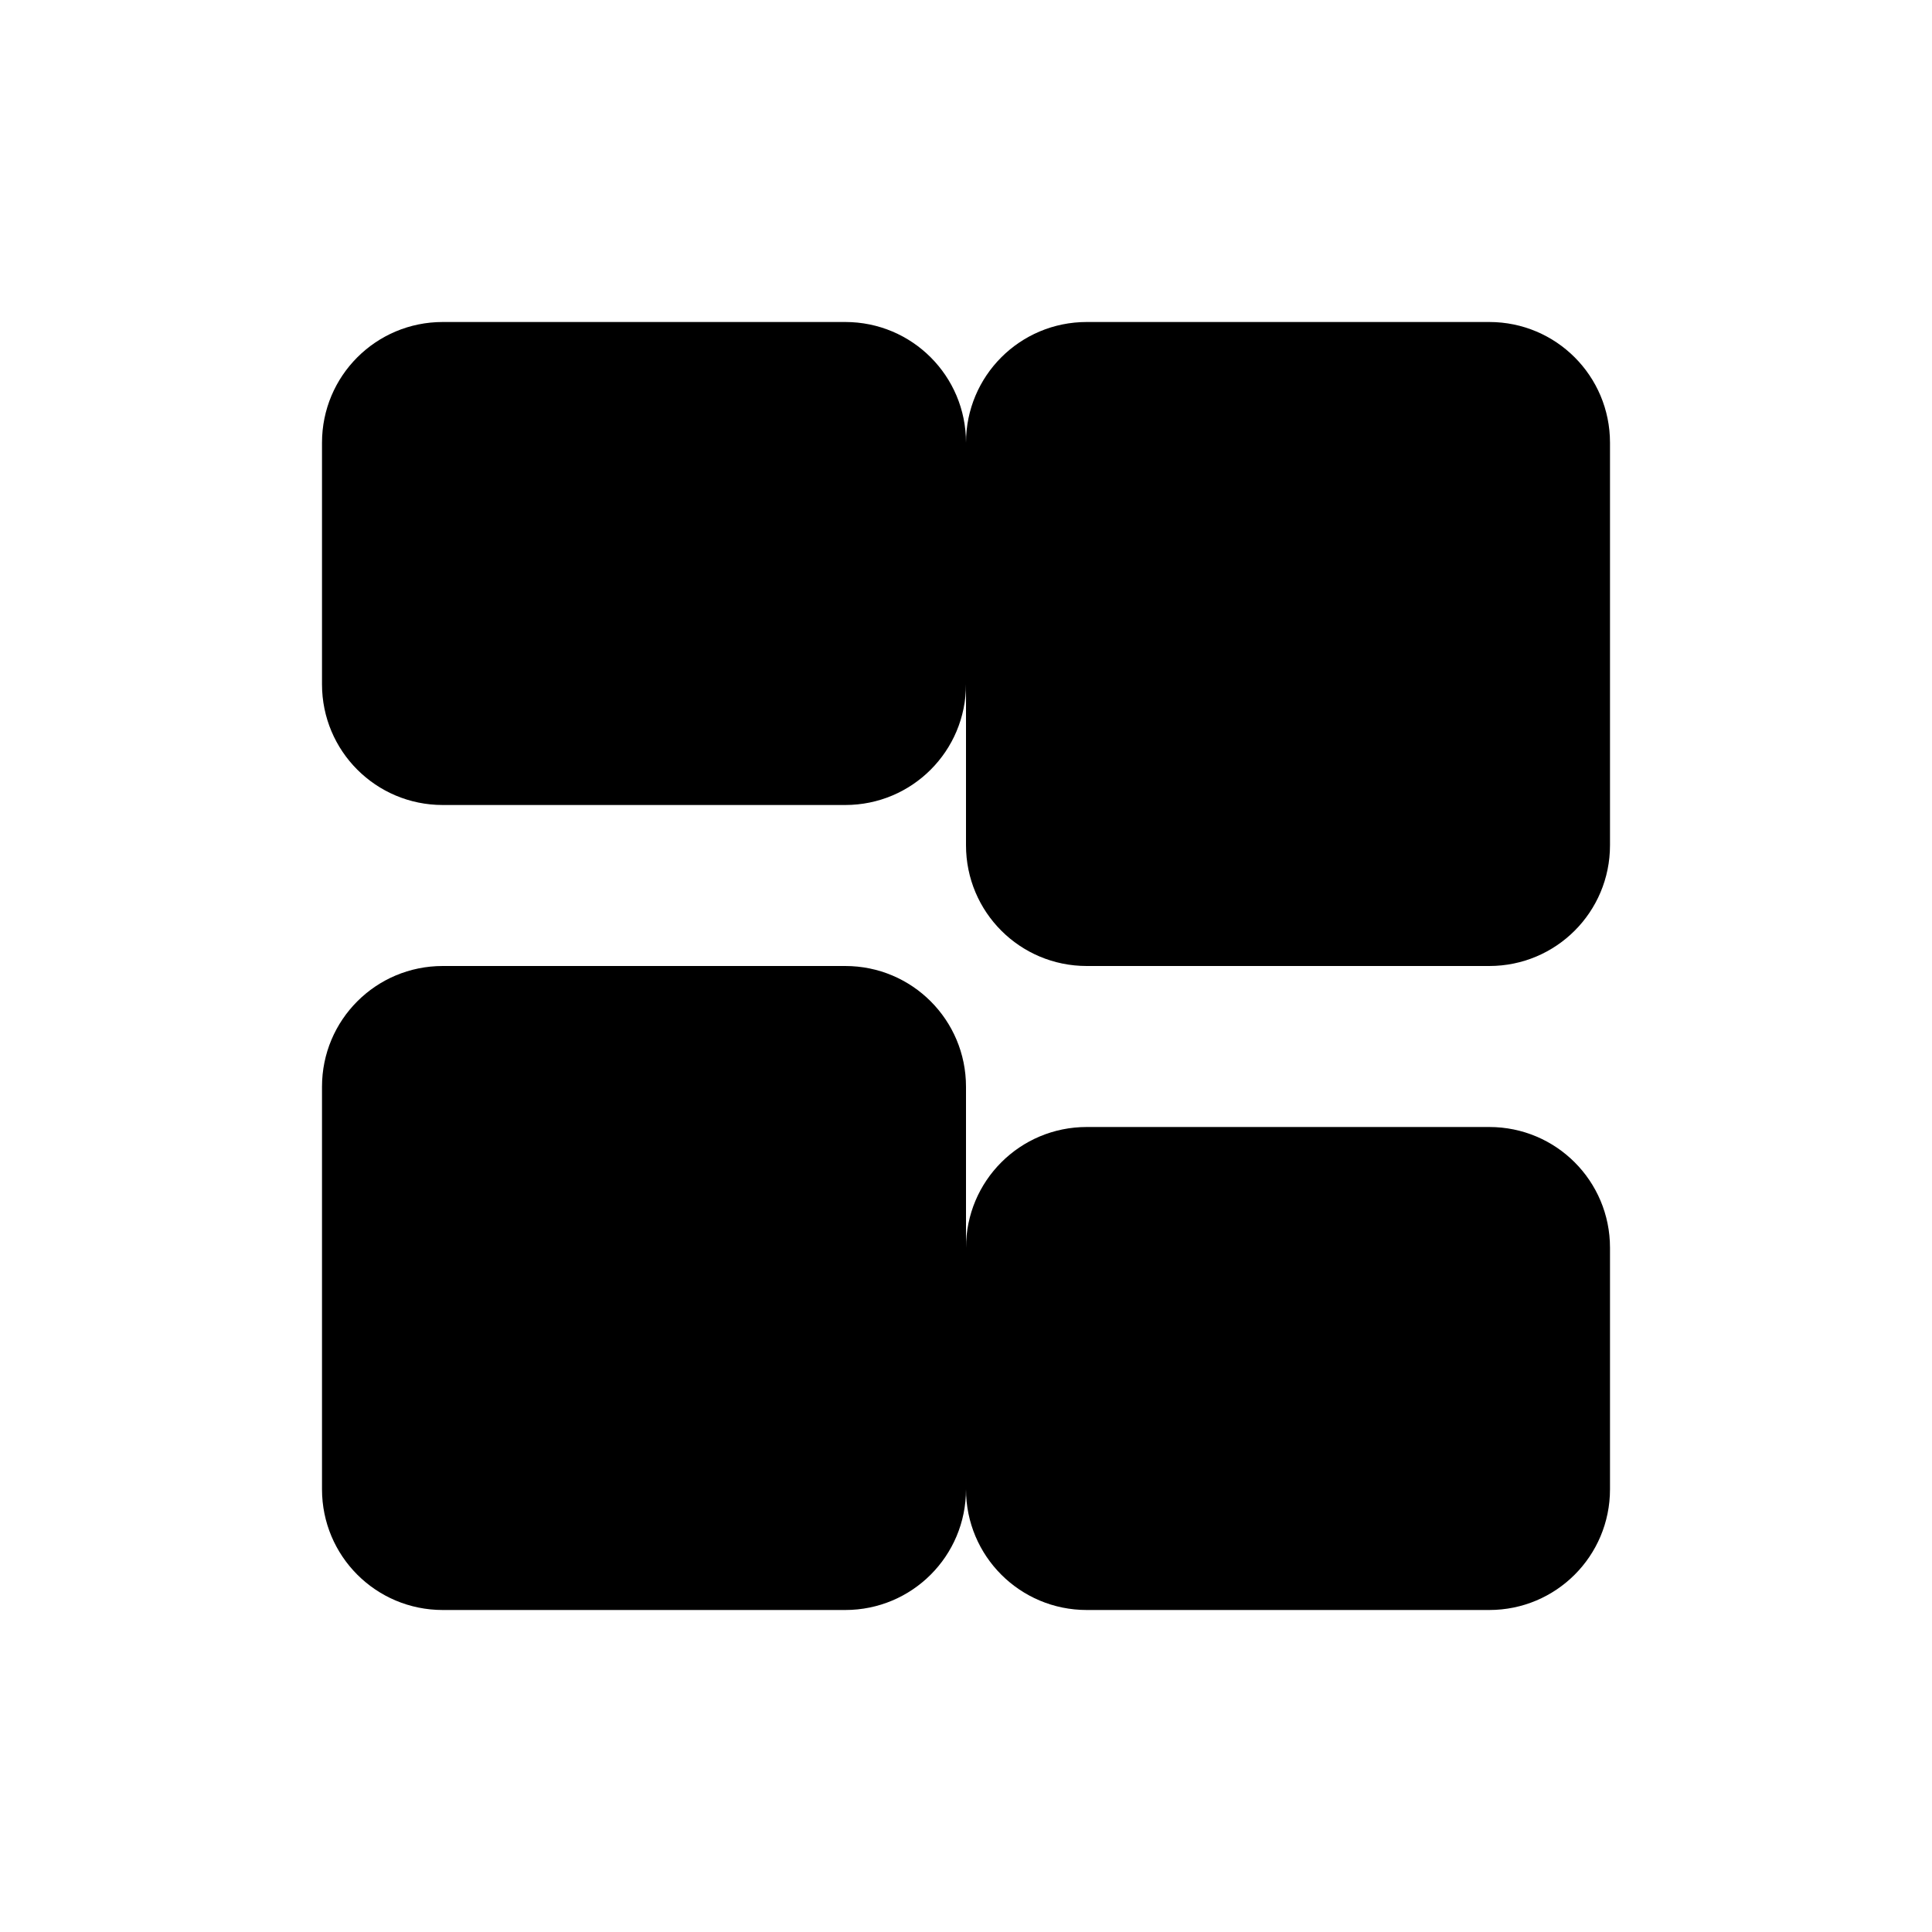
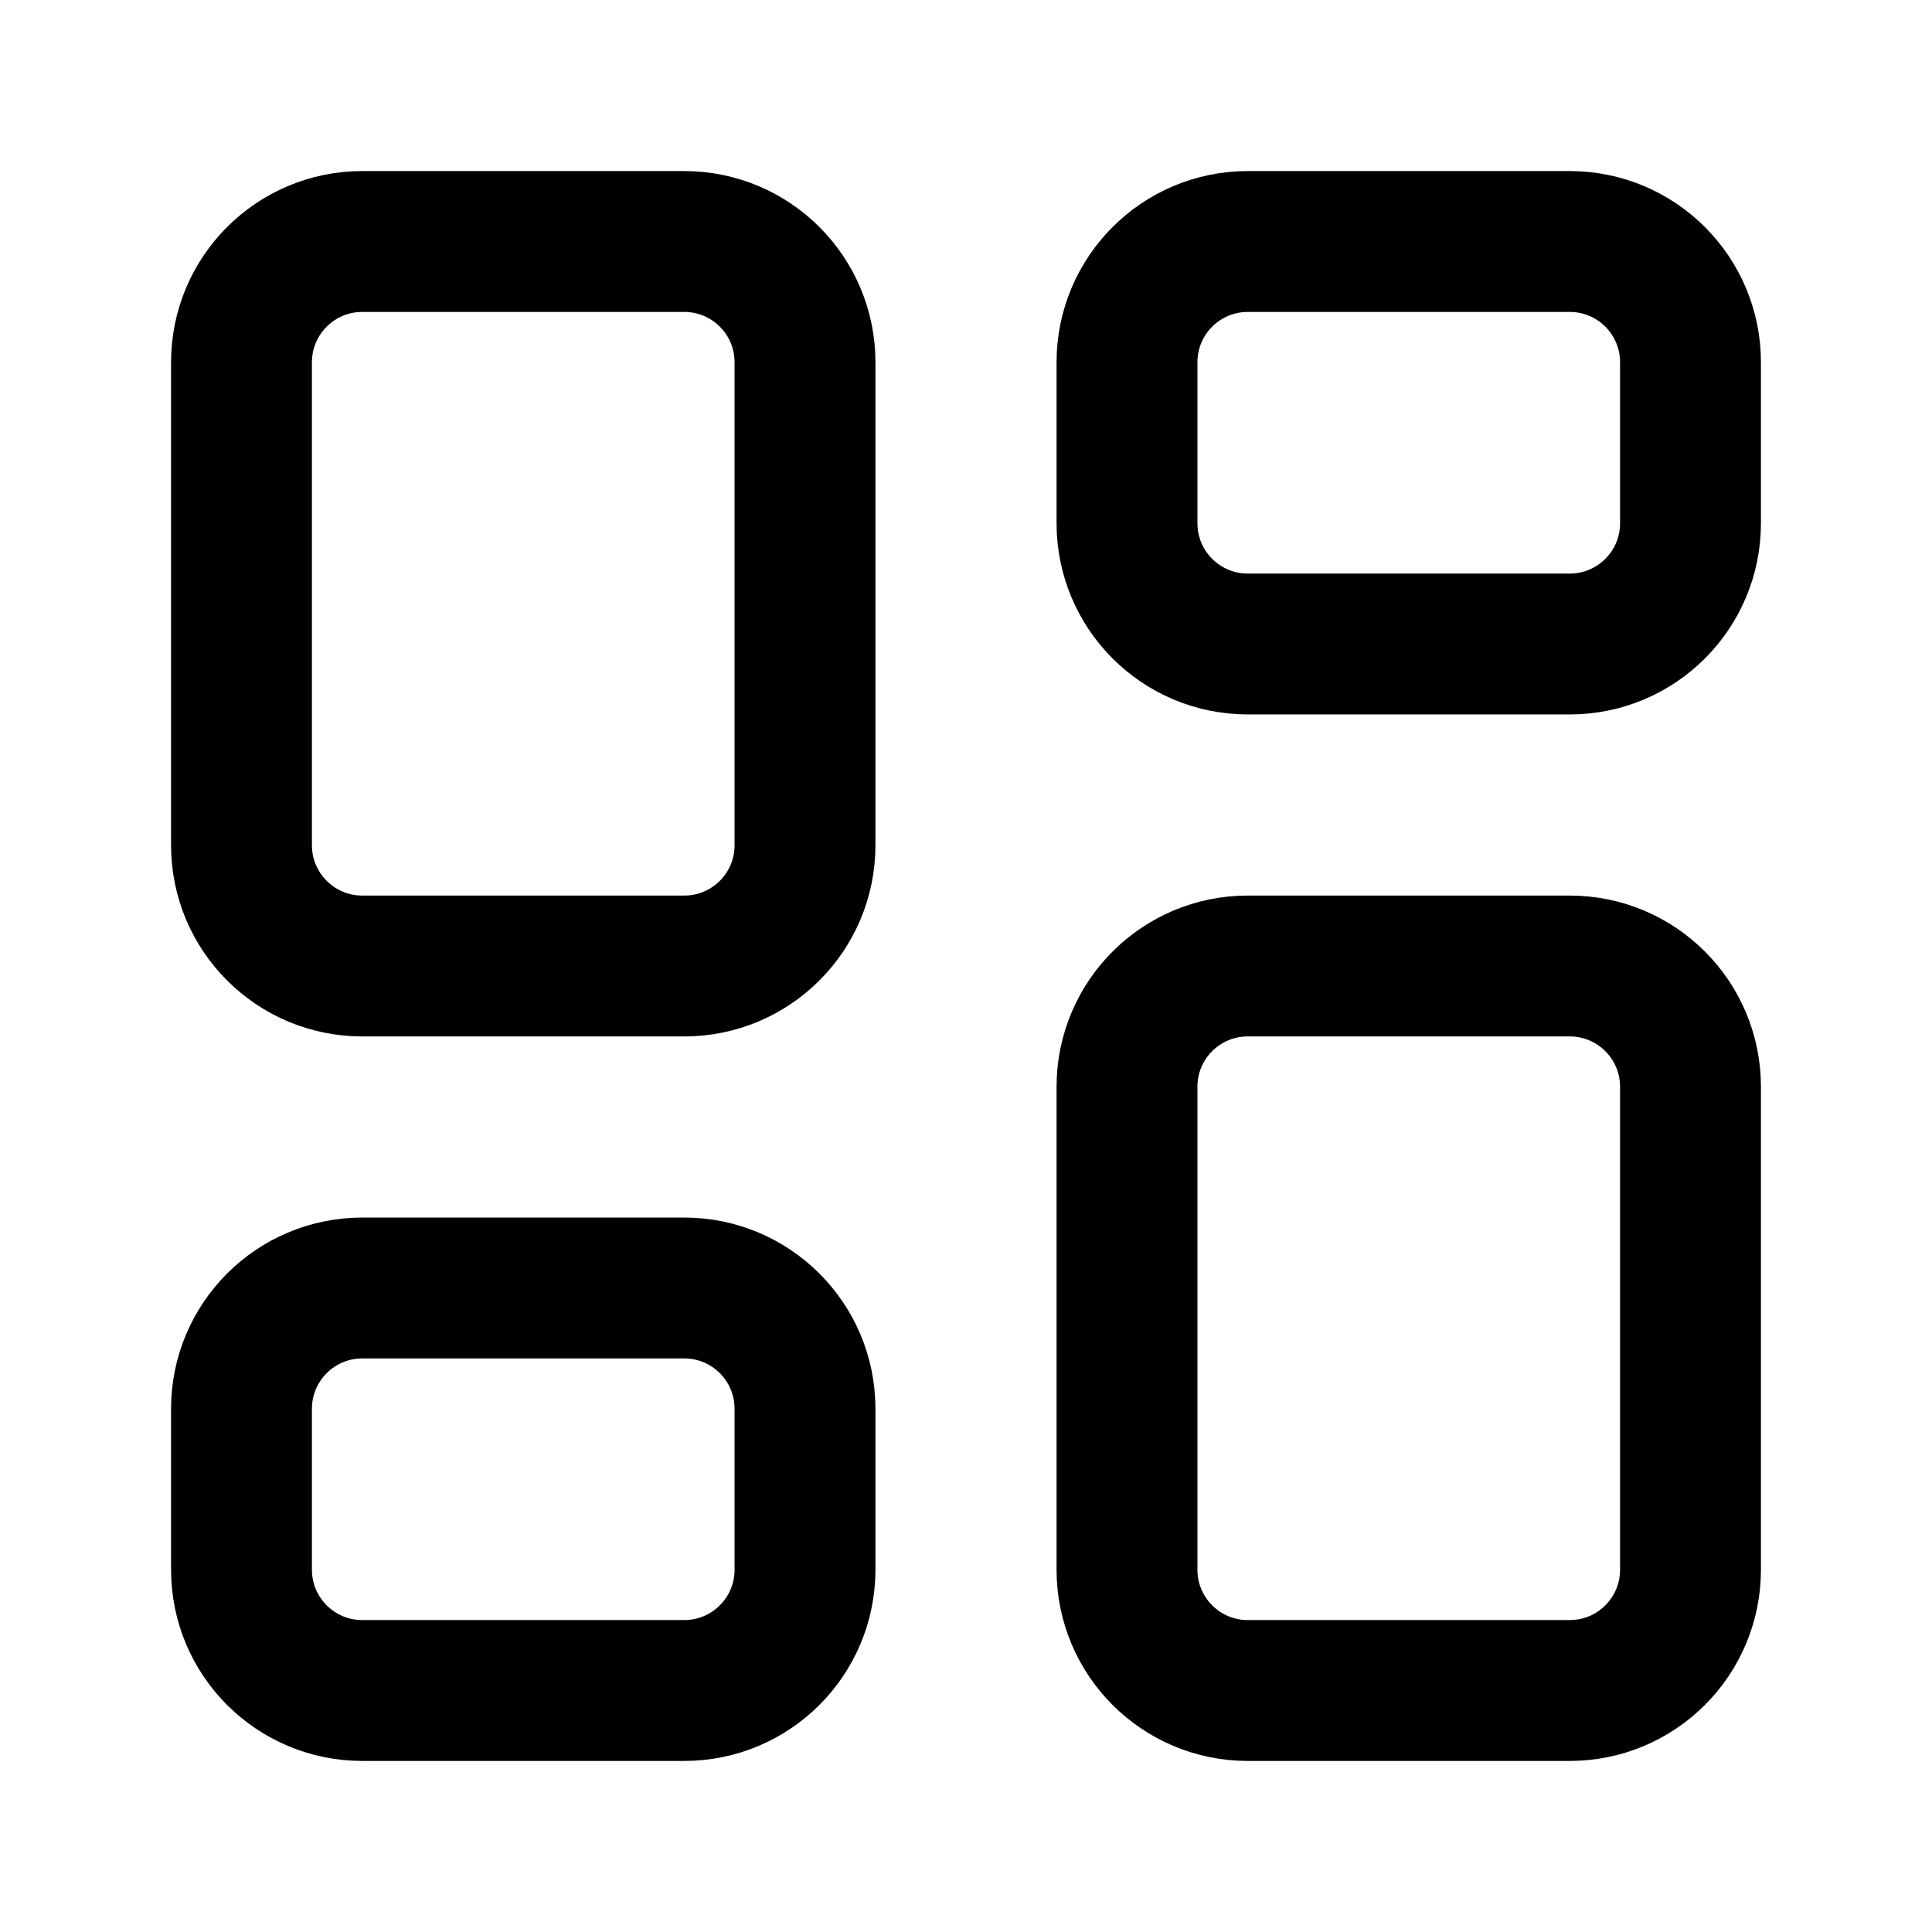
- <svg xmlns="http://www.w3.org/2000/svg" viewBox="0 0 24 24">
-   <path fill="#000" d="M4 13.5c0-.83.67-1.5 1.5-1.5h5c.83 0 1.5.67 1.5 1.5v5c0 .83-.67 1.5-1.5 1.5h-5C4.67 20 4 19.33 4 18.5v-5ZM12 5.5C12 4.67 12.67 4 13.5 4h5C19.33 4 20 4.67 20 5.5v5c0 .83-.67 1.5-1.5 1.5h-5c-.83 0-1.5-.67-1.5-1.5v-5ZM4 5.5C4 4.67 4.67 4 5.5 4h5C11.33 4 12 4.67 12 5.5v3c0 .83-.67 1.5-1.5 1.5h-5C4.67 10 4 9.33 4 8.5v-3ZM12 15.5c0-.83.67-1.5 1.5-1.5h5c.83 0 1.5.67 1.5 1.5v3c0 .83-.67 1.5-1.5 1.5h-5c-.83 0-1.5-.67-1.5-1.5v-3Z" />
+ <svg xmlns="http://www.w3.org/2000/svg" viewBox="0 0 24 24" fill="none" stroke="#000" stroke-width="1.75" stroke-linecap="round" stroke-linejoin="round">
+   <rect x="3" y="3" width="7" height="9" rx="1.5" />
+   <rect x="14" y="3" width="7" height="5" rx="1.5" />
+   <rect x="14" y="12" width="7" height="9" rx="1.5" />
+   <rect x="3" y="16" width="7" height="5" rx="1.5" />
</svg>
